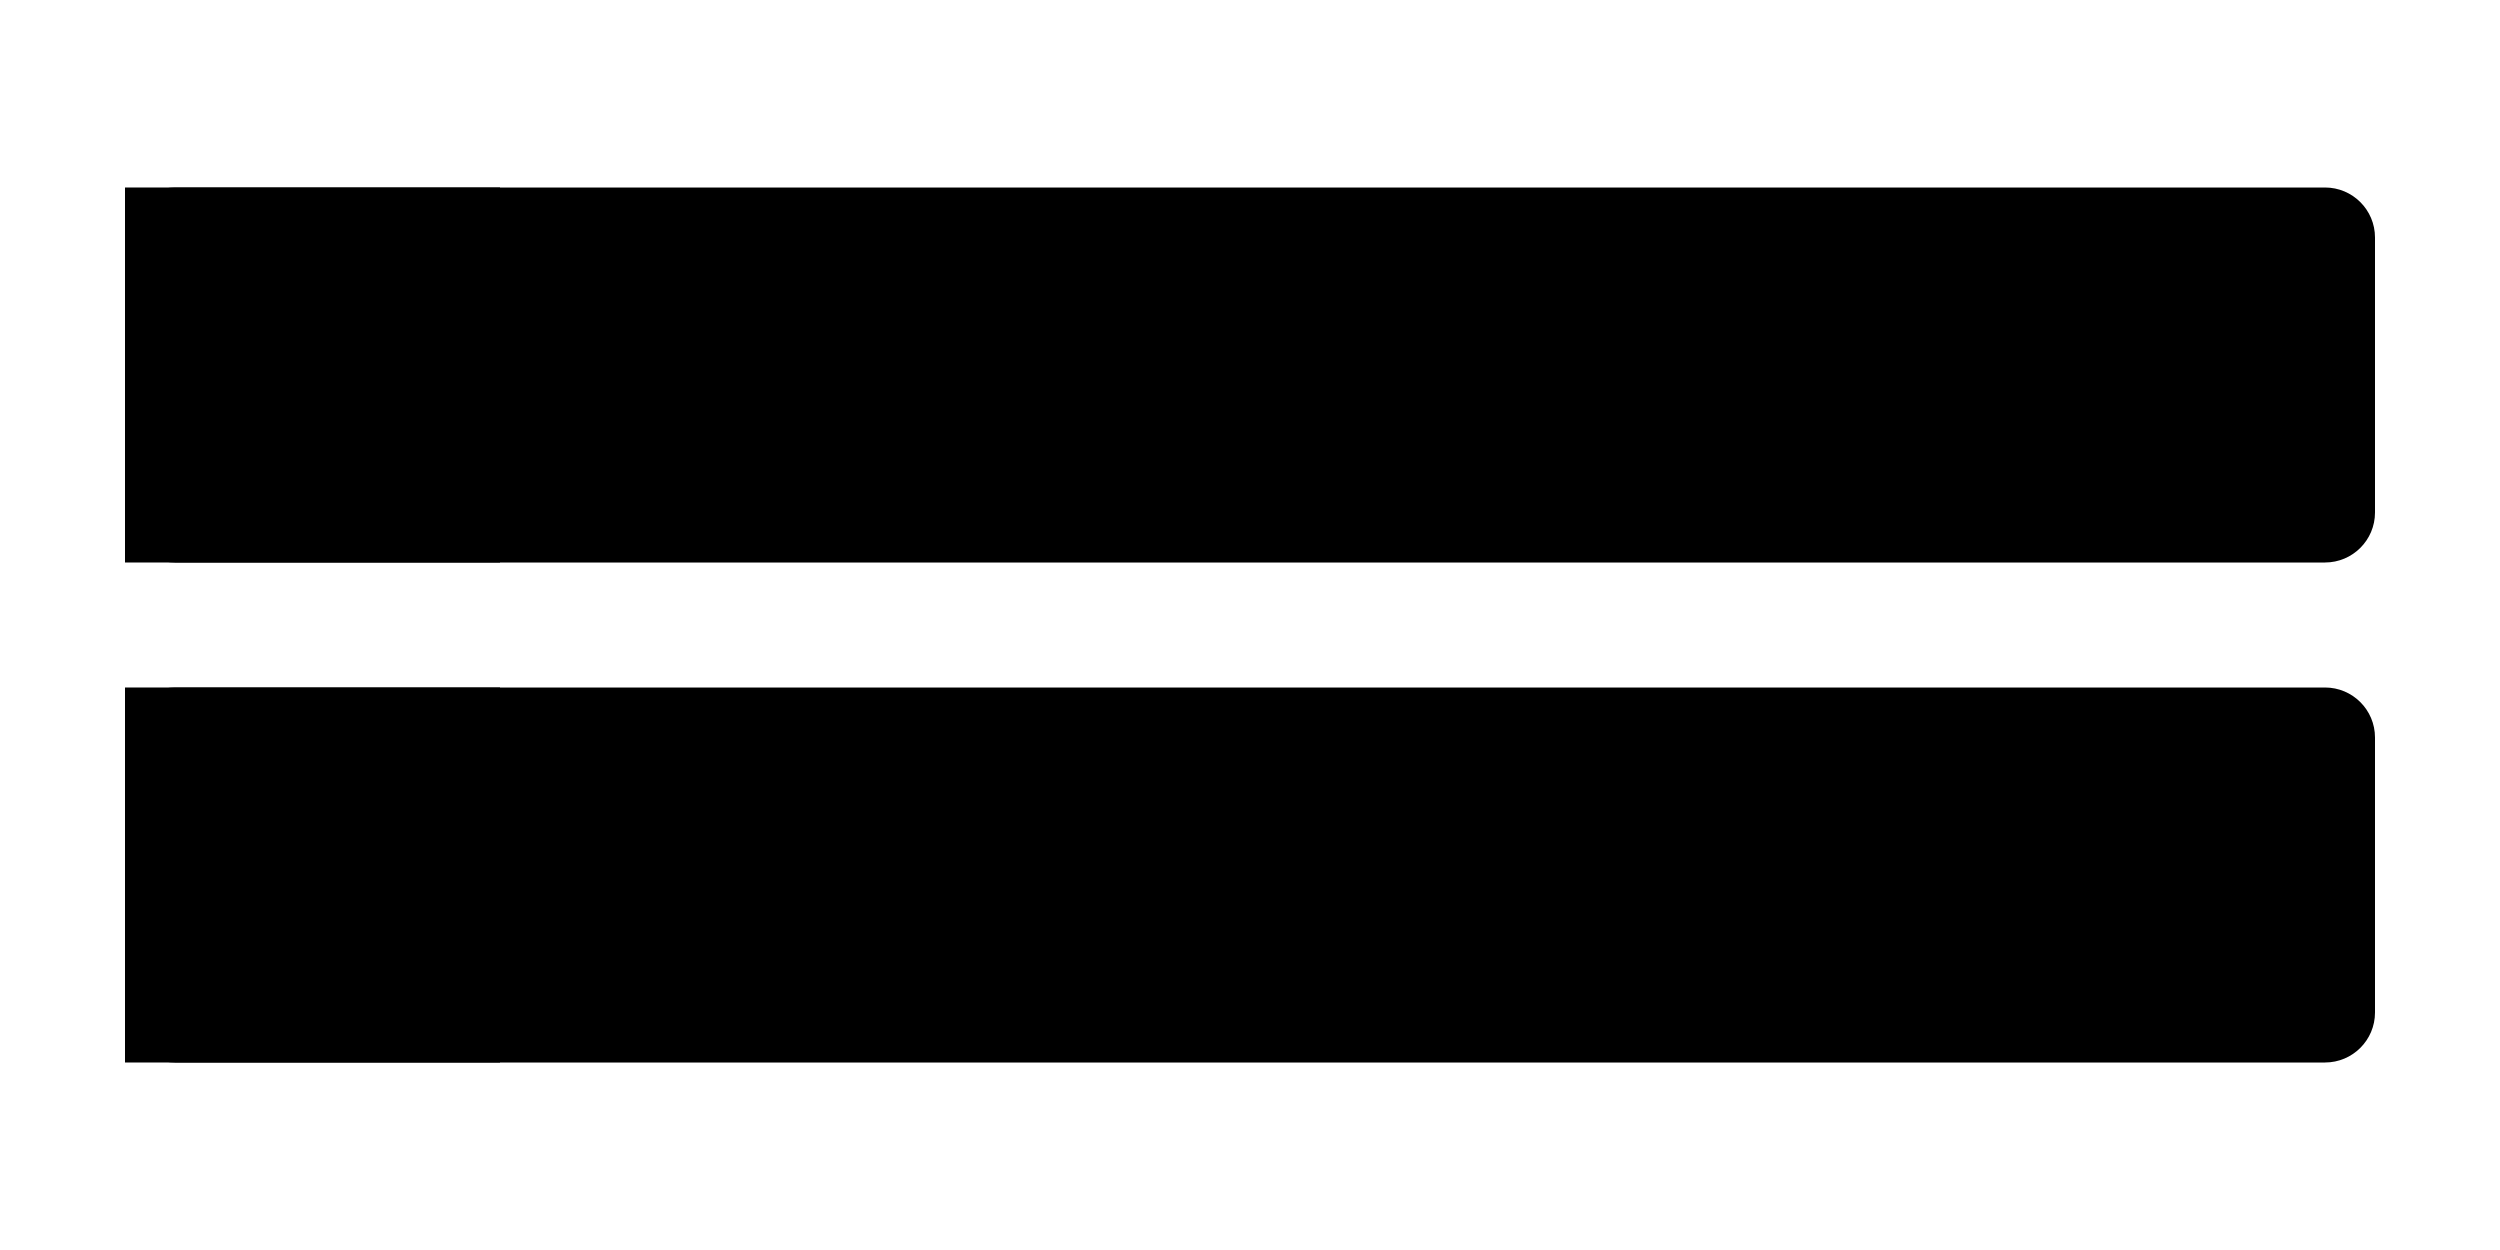
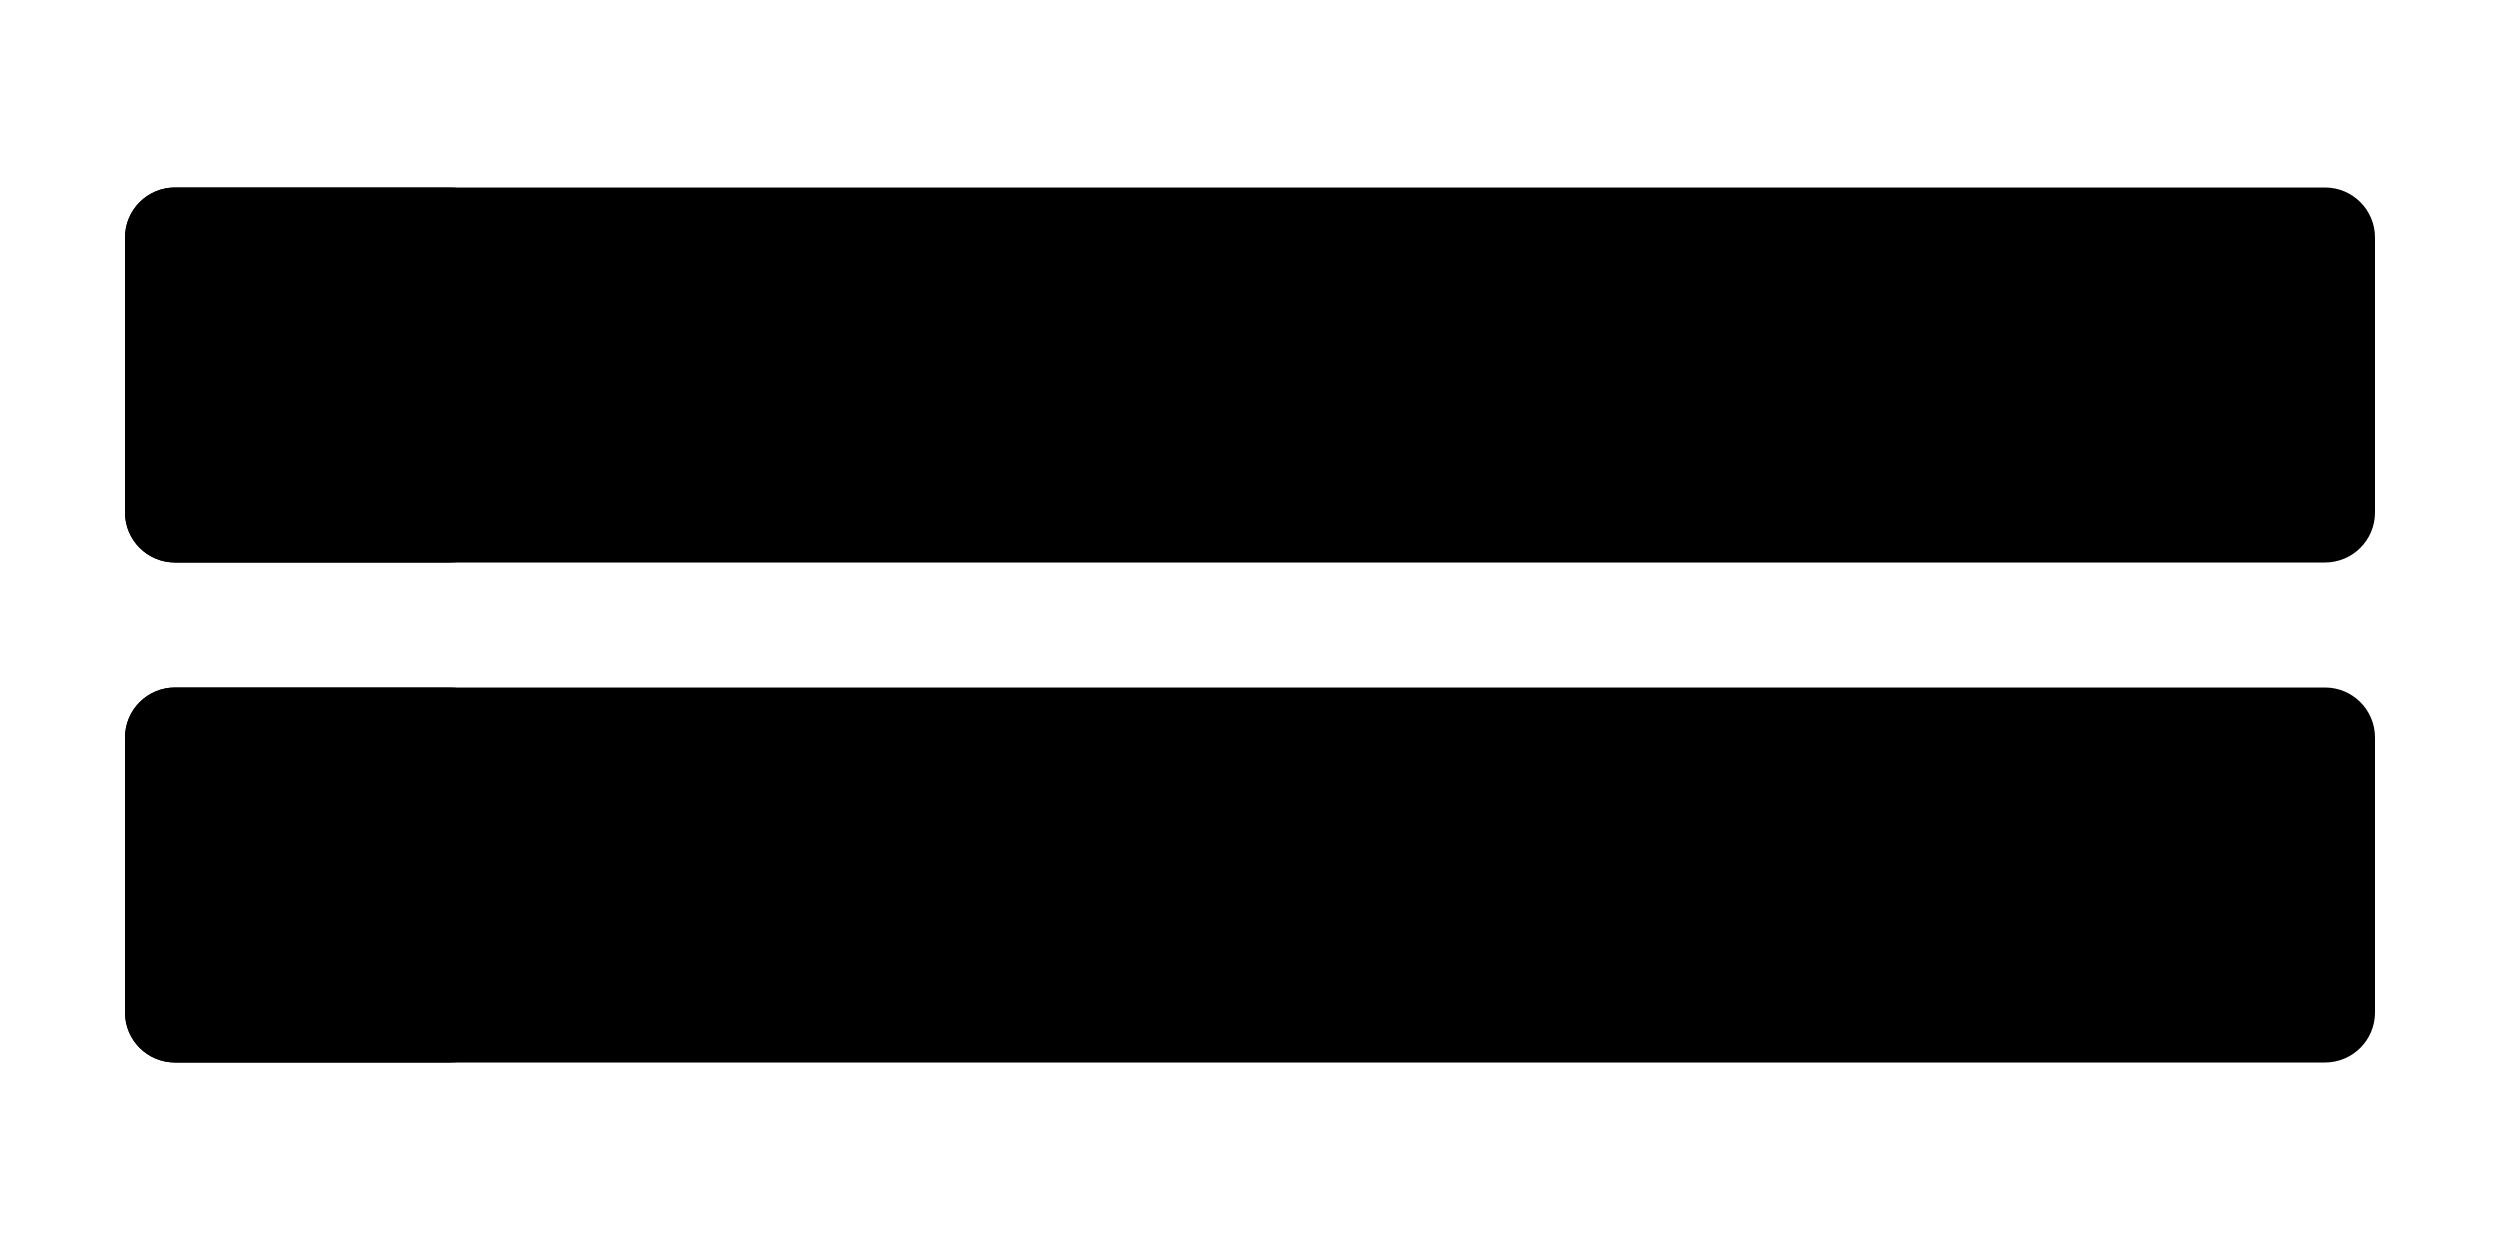
<svg xmlns="http://www.w3.org/2000/svg" viewBox="0 0 400 200">
  <rect class="region" x="20" y="30" width="360" height="60" rx="8" />
-   <rect class="media-placeholder" x="20" y="30" width="60" height="60" rx="8 0 0 8" />
+   <rect class="media-placeholder" x="20" y="30" width="60" height="60" rx="8" />
  <line class="text-line" x1="95" y1="45" x2="220" y2="45" />
  <line class="text-line" x1="95" y1="60" x2="260" y2="60" />
  <line class="text-line" x1="95" y1="75" x2="240" y2="75" />
  <rect class="interactive" x="300" y="52" width="60" height="18" rx="4" />
  <rect class="region" x="20" y="110" width="360" height="60" rx="8" />
-   <rect class="media-placeholder" x="20" y="110" width="60" height="60" rx="8 0 0 8" />
+   <rect class="media-placeholder" x="20" y="110" width="60" height="60" rx="8" />
  <line class="text-line" x1="95" y1="125" x2="220" y2="125" />
  <line class="text-line" x1="95" y1="140" x2="260" y2="140" />
  <line class="text-line" x1="95" y1="155" x2="240" y2="155" />
  <rect class="interactive" x="300" y="132" width="60" height="18" rx="4" />
</svg>
